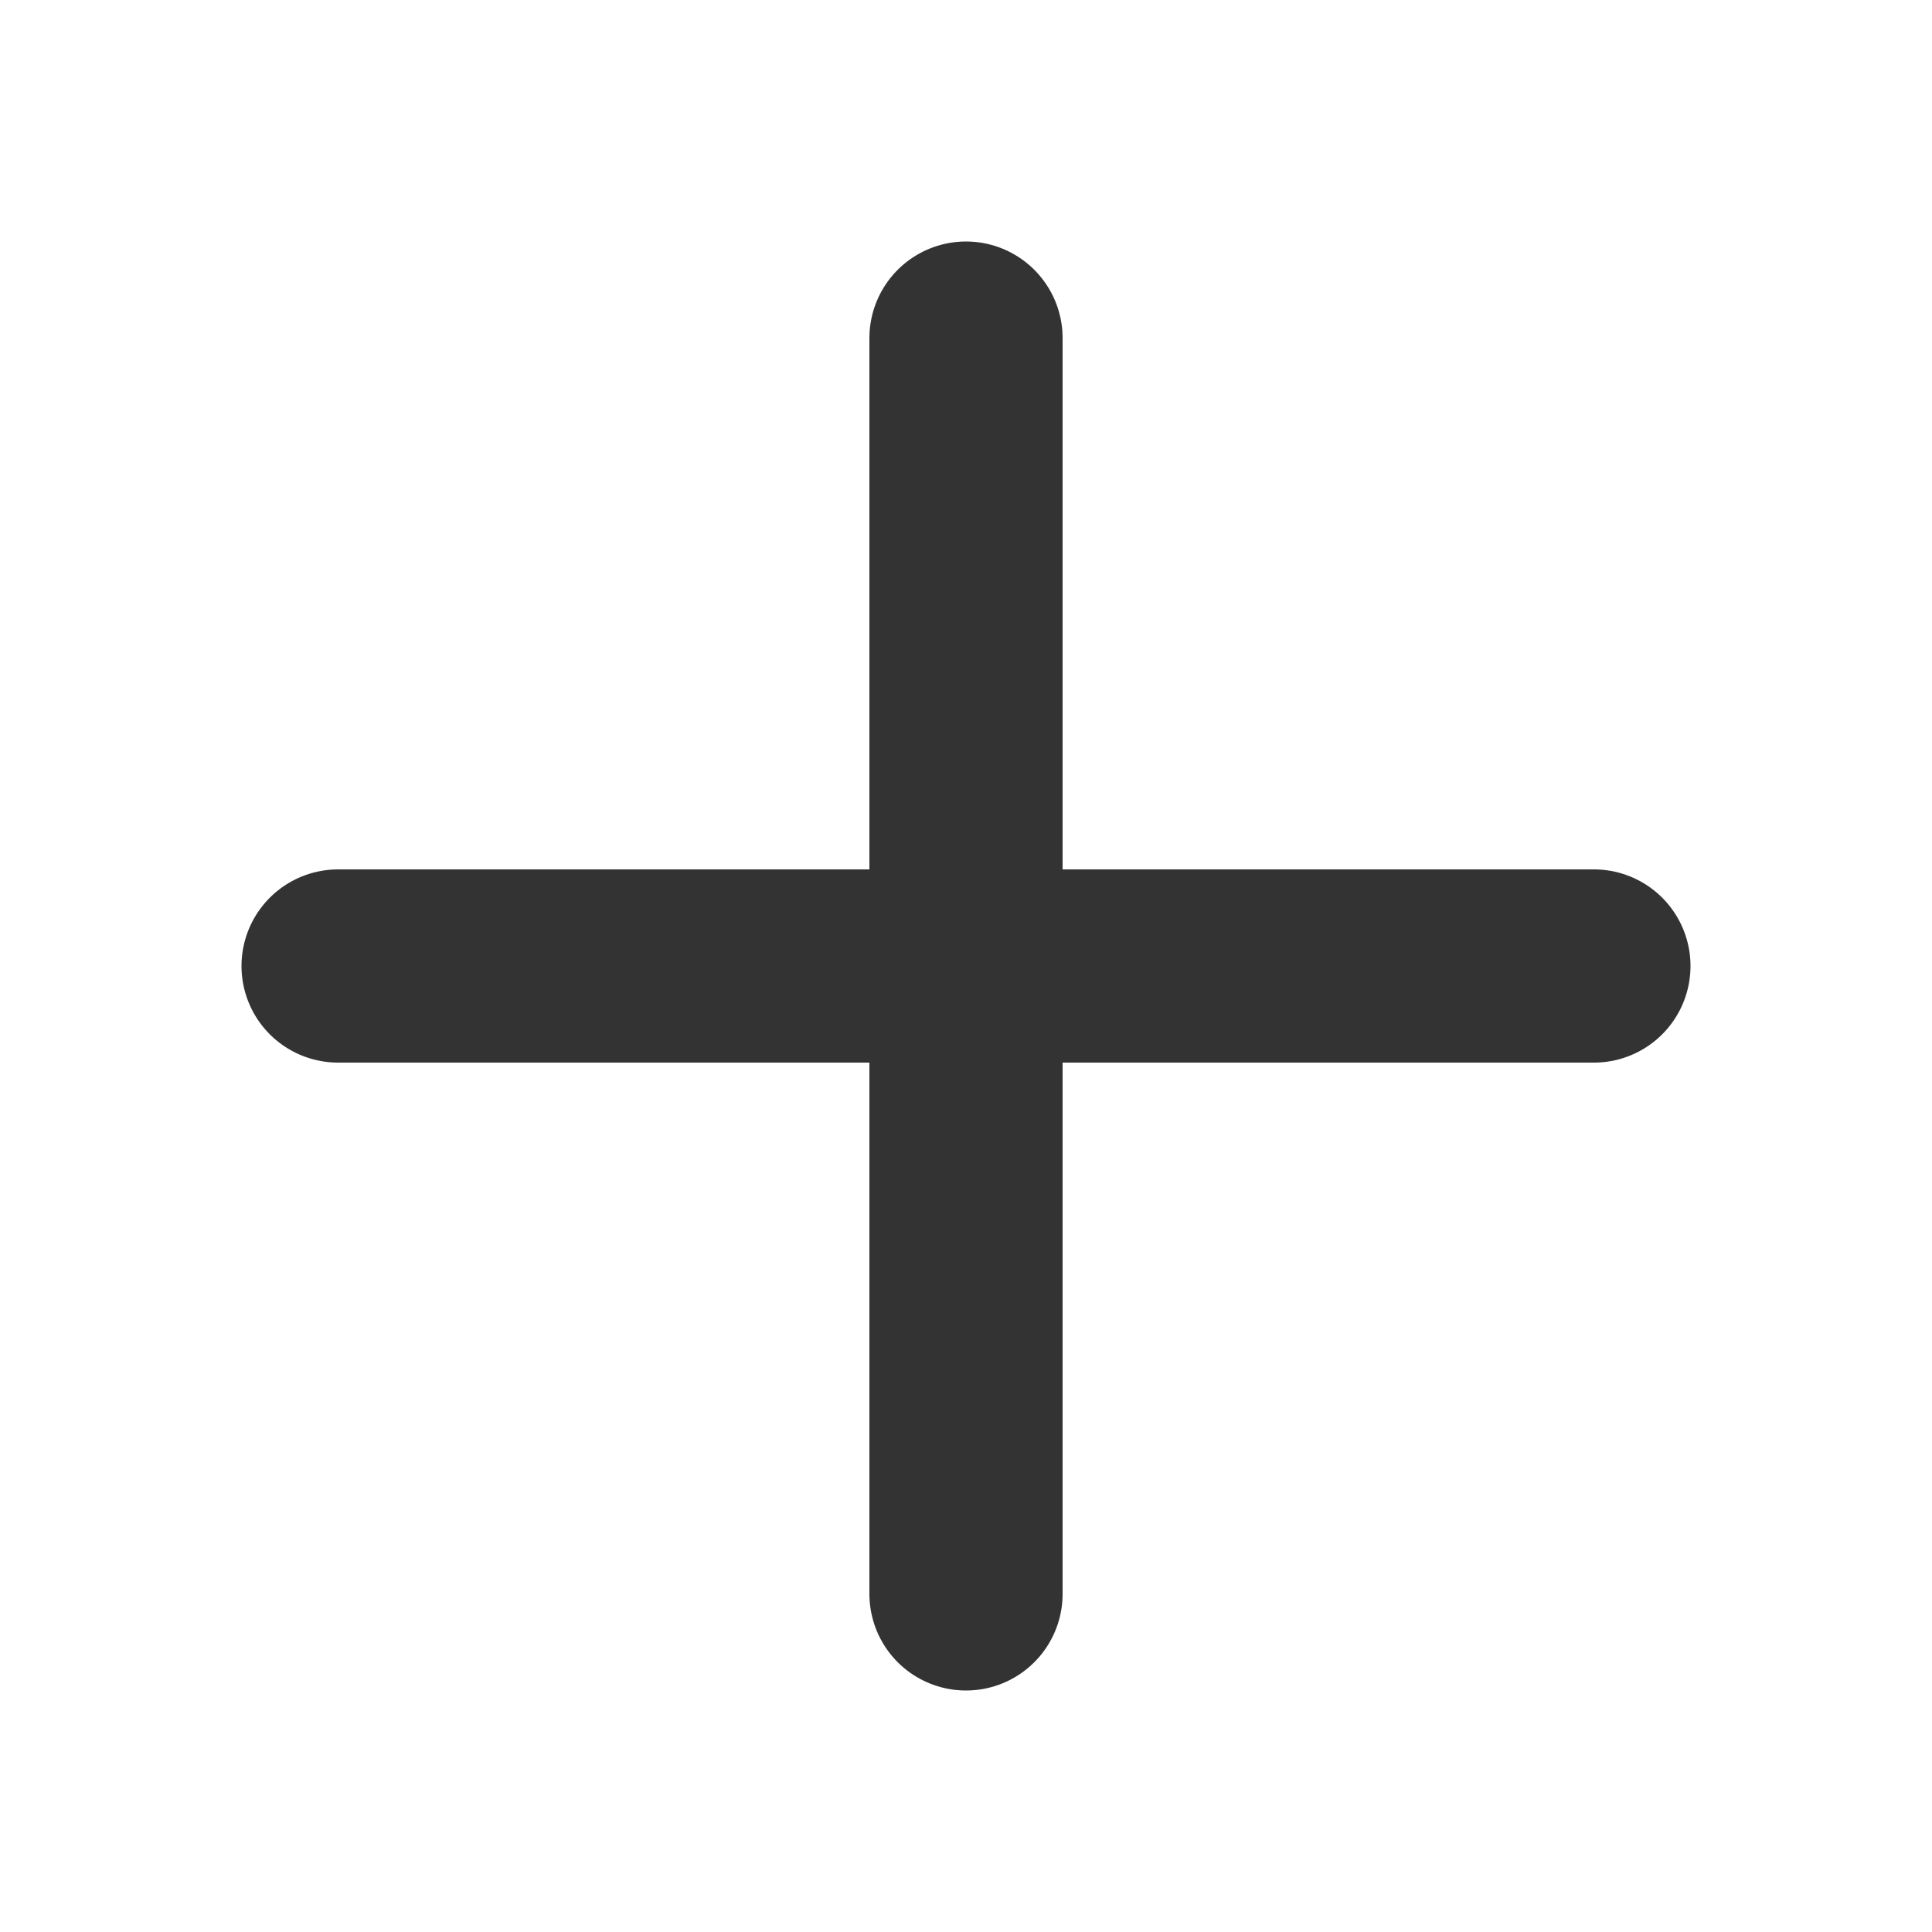
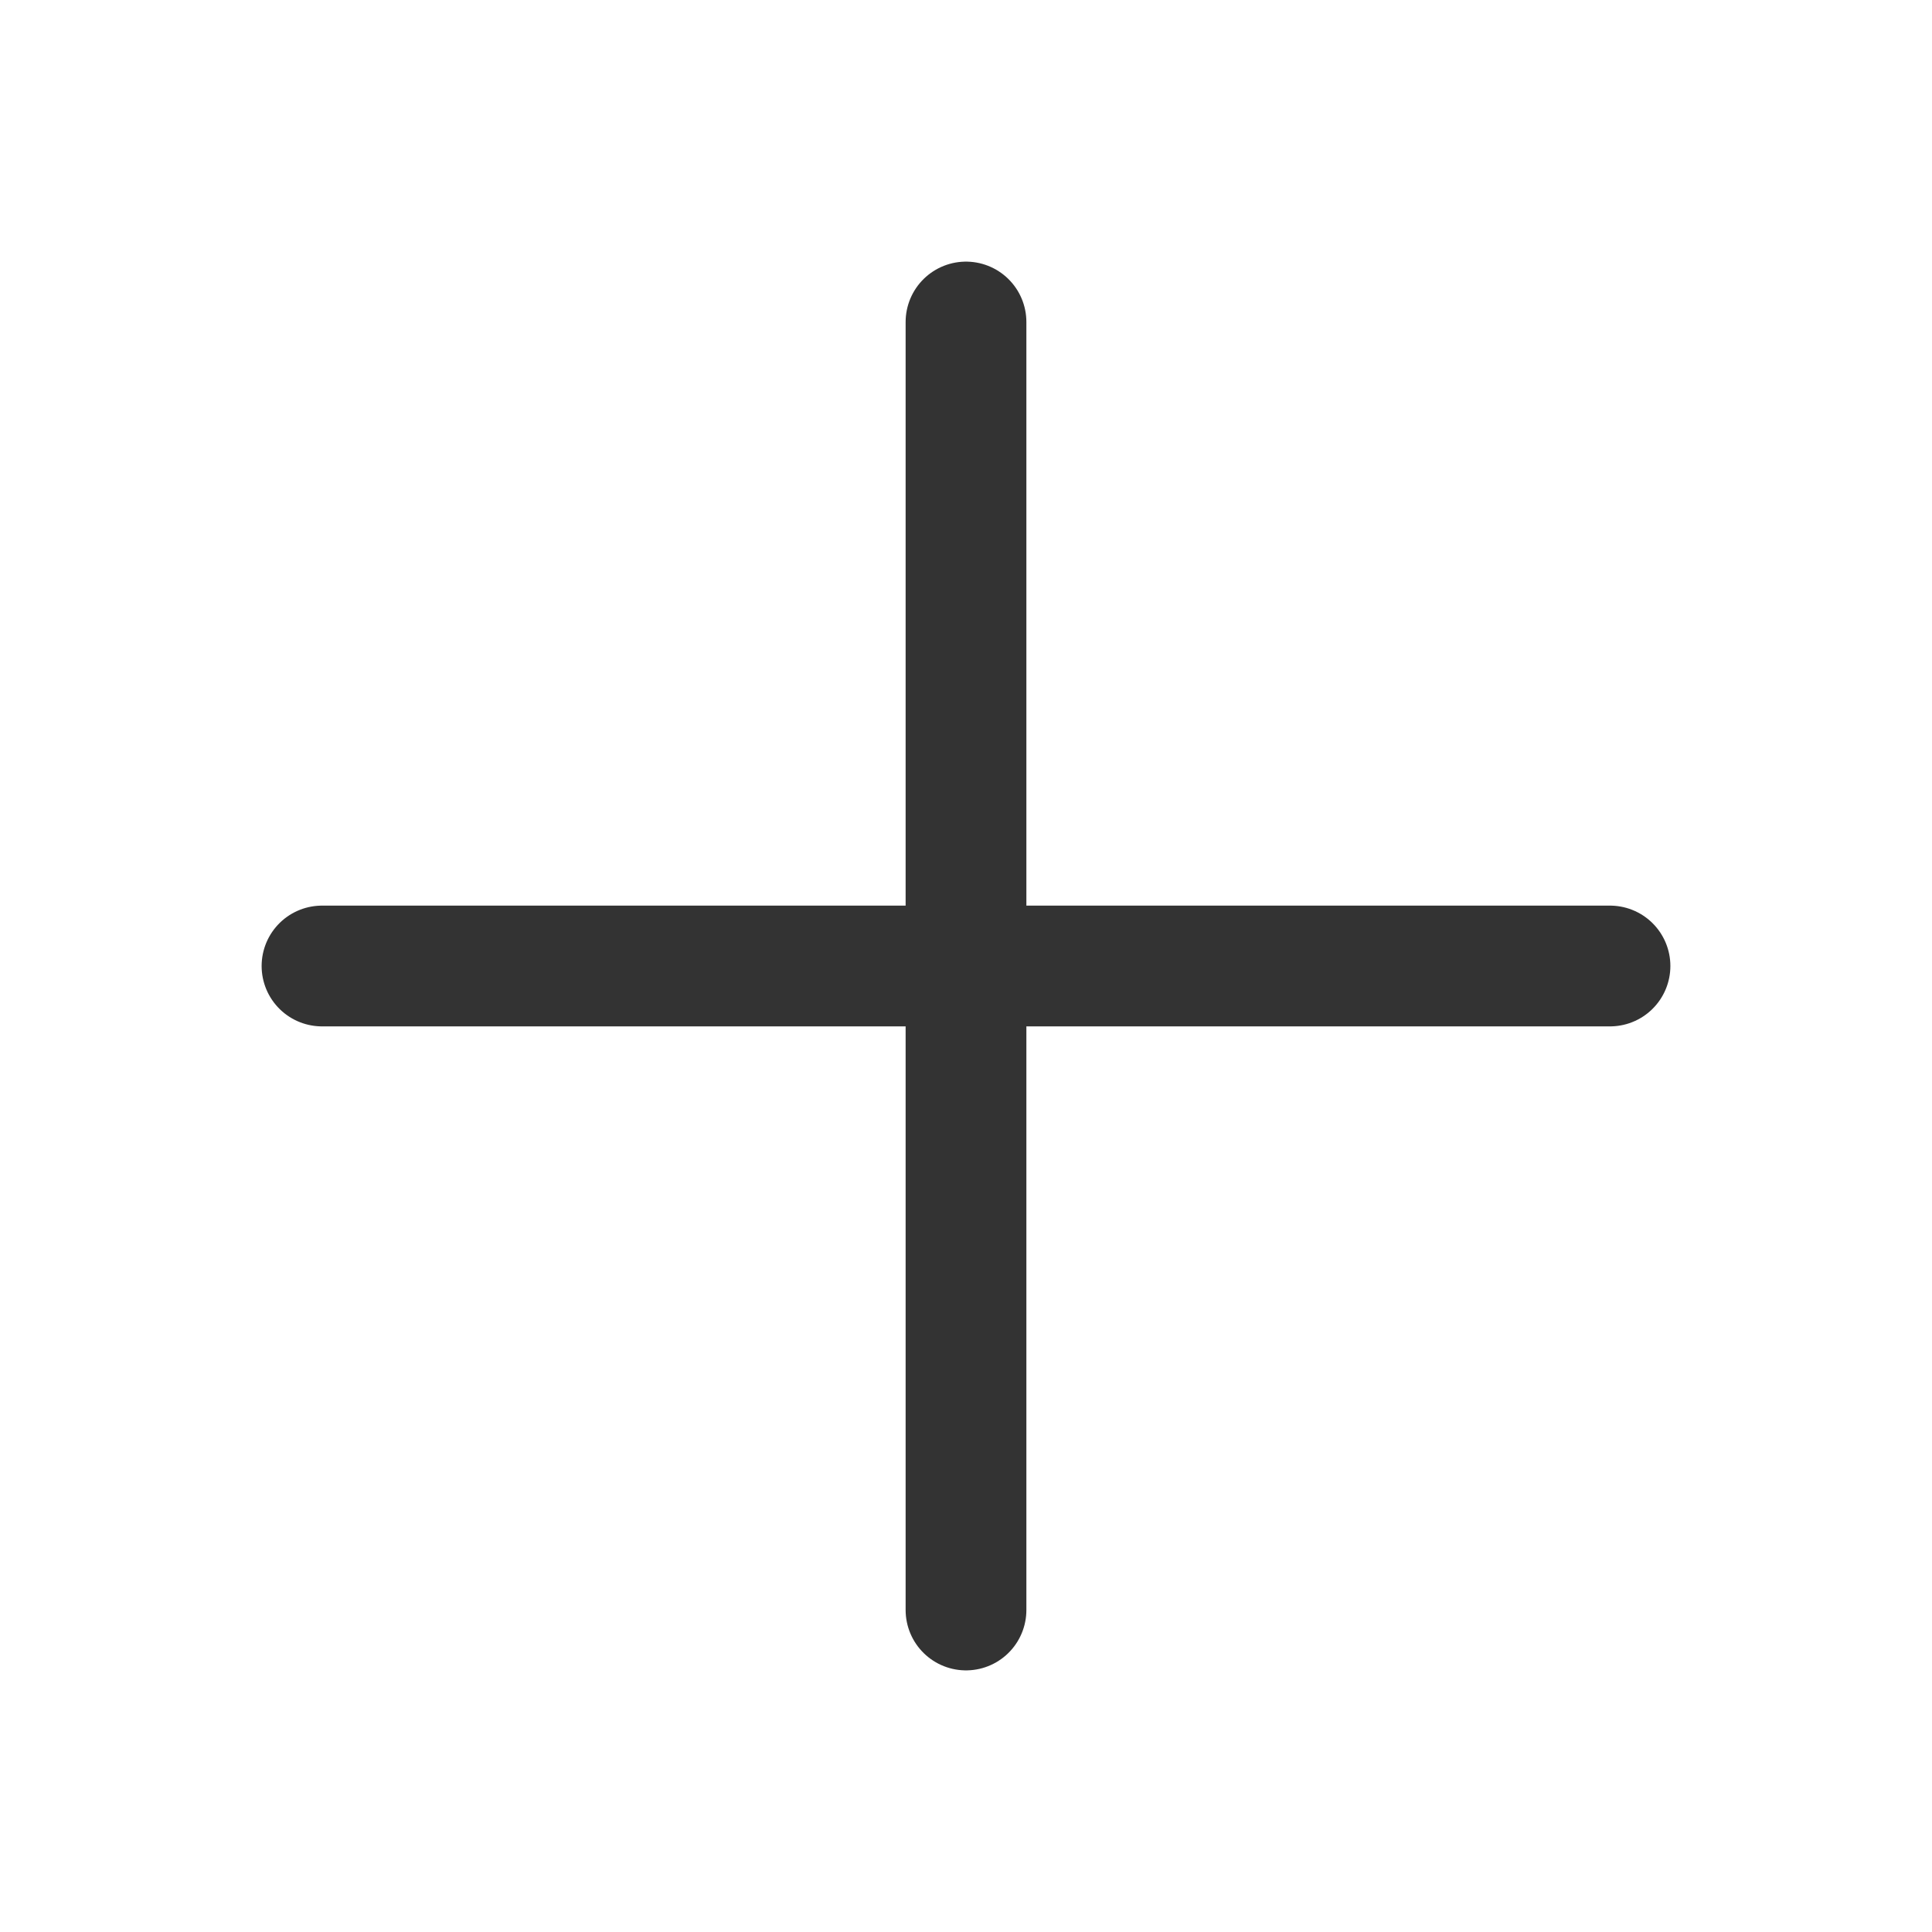
- <svg xmlns="http://www.w3.org/2000/svg" width="400" height="400" viewBox="0 0 400 400" version="1.1" id="svg5">
-   <defs id="defs2" />
+ <svg xmlns="http://www.w3.org/2000/svg" width="240" height="240" id="svg5" version="1.1">
+   <defs id="defs2">
+     </defs>
  <g id="layer1">
-     <path style="fill:none;stroke:#333333;stroke-width:40;stroke-linecap:round;stroke-linejoin:round;stroke-miterlimit:4;stroke-dasharray:none;stroke-opacity:1" d="M 70,200 H 330" id="path935" />
-     <path style="fill:none;stroke:#333333;stroke-width:40;stroke-linecap:round;stroke-linejoin:round;stroke-miterlimit:4;stroke-dasharray:none;stroke-opacity:1" d="M 200,70 V 330" id="path939" />
+     <path style="fill:none;stroke:#333333;stroke-width:15;stroke-linecap:round;stroke-linejoin:miter;stroke-opacity:1;stroke-miterlimit:4;stroke-dasharray:none" d="M 40,120 H 200" id="path857" />
+     <path style="fill:none;stroke:#333333;stroke-width:15;stroke-linecap:round;stroke-linejoin:miter;stroke-opacity:1;stroke-miterlimit:4;stroke-dasharray:none" d="M 120,40 V 200" id="path859" />
  </g>
</svg>
